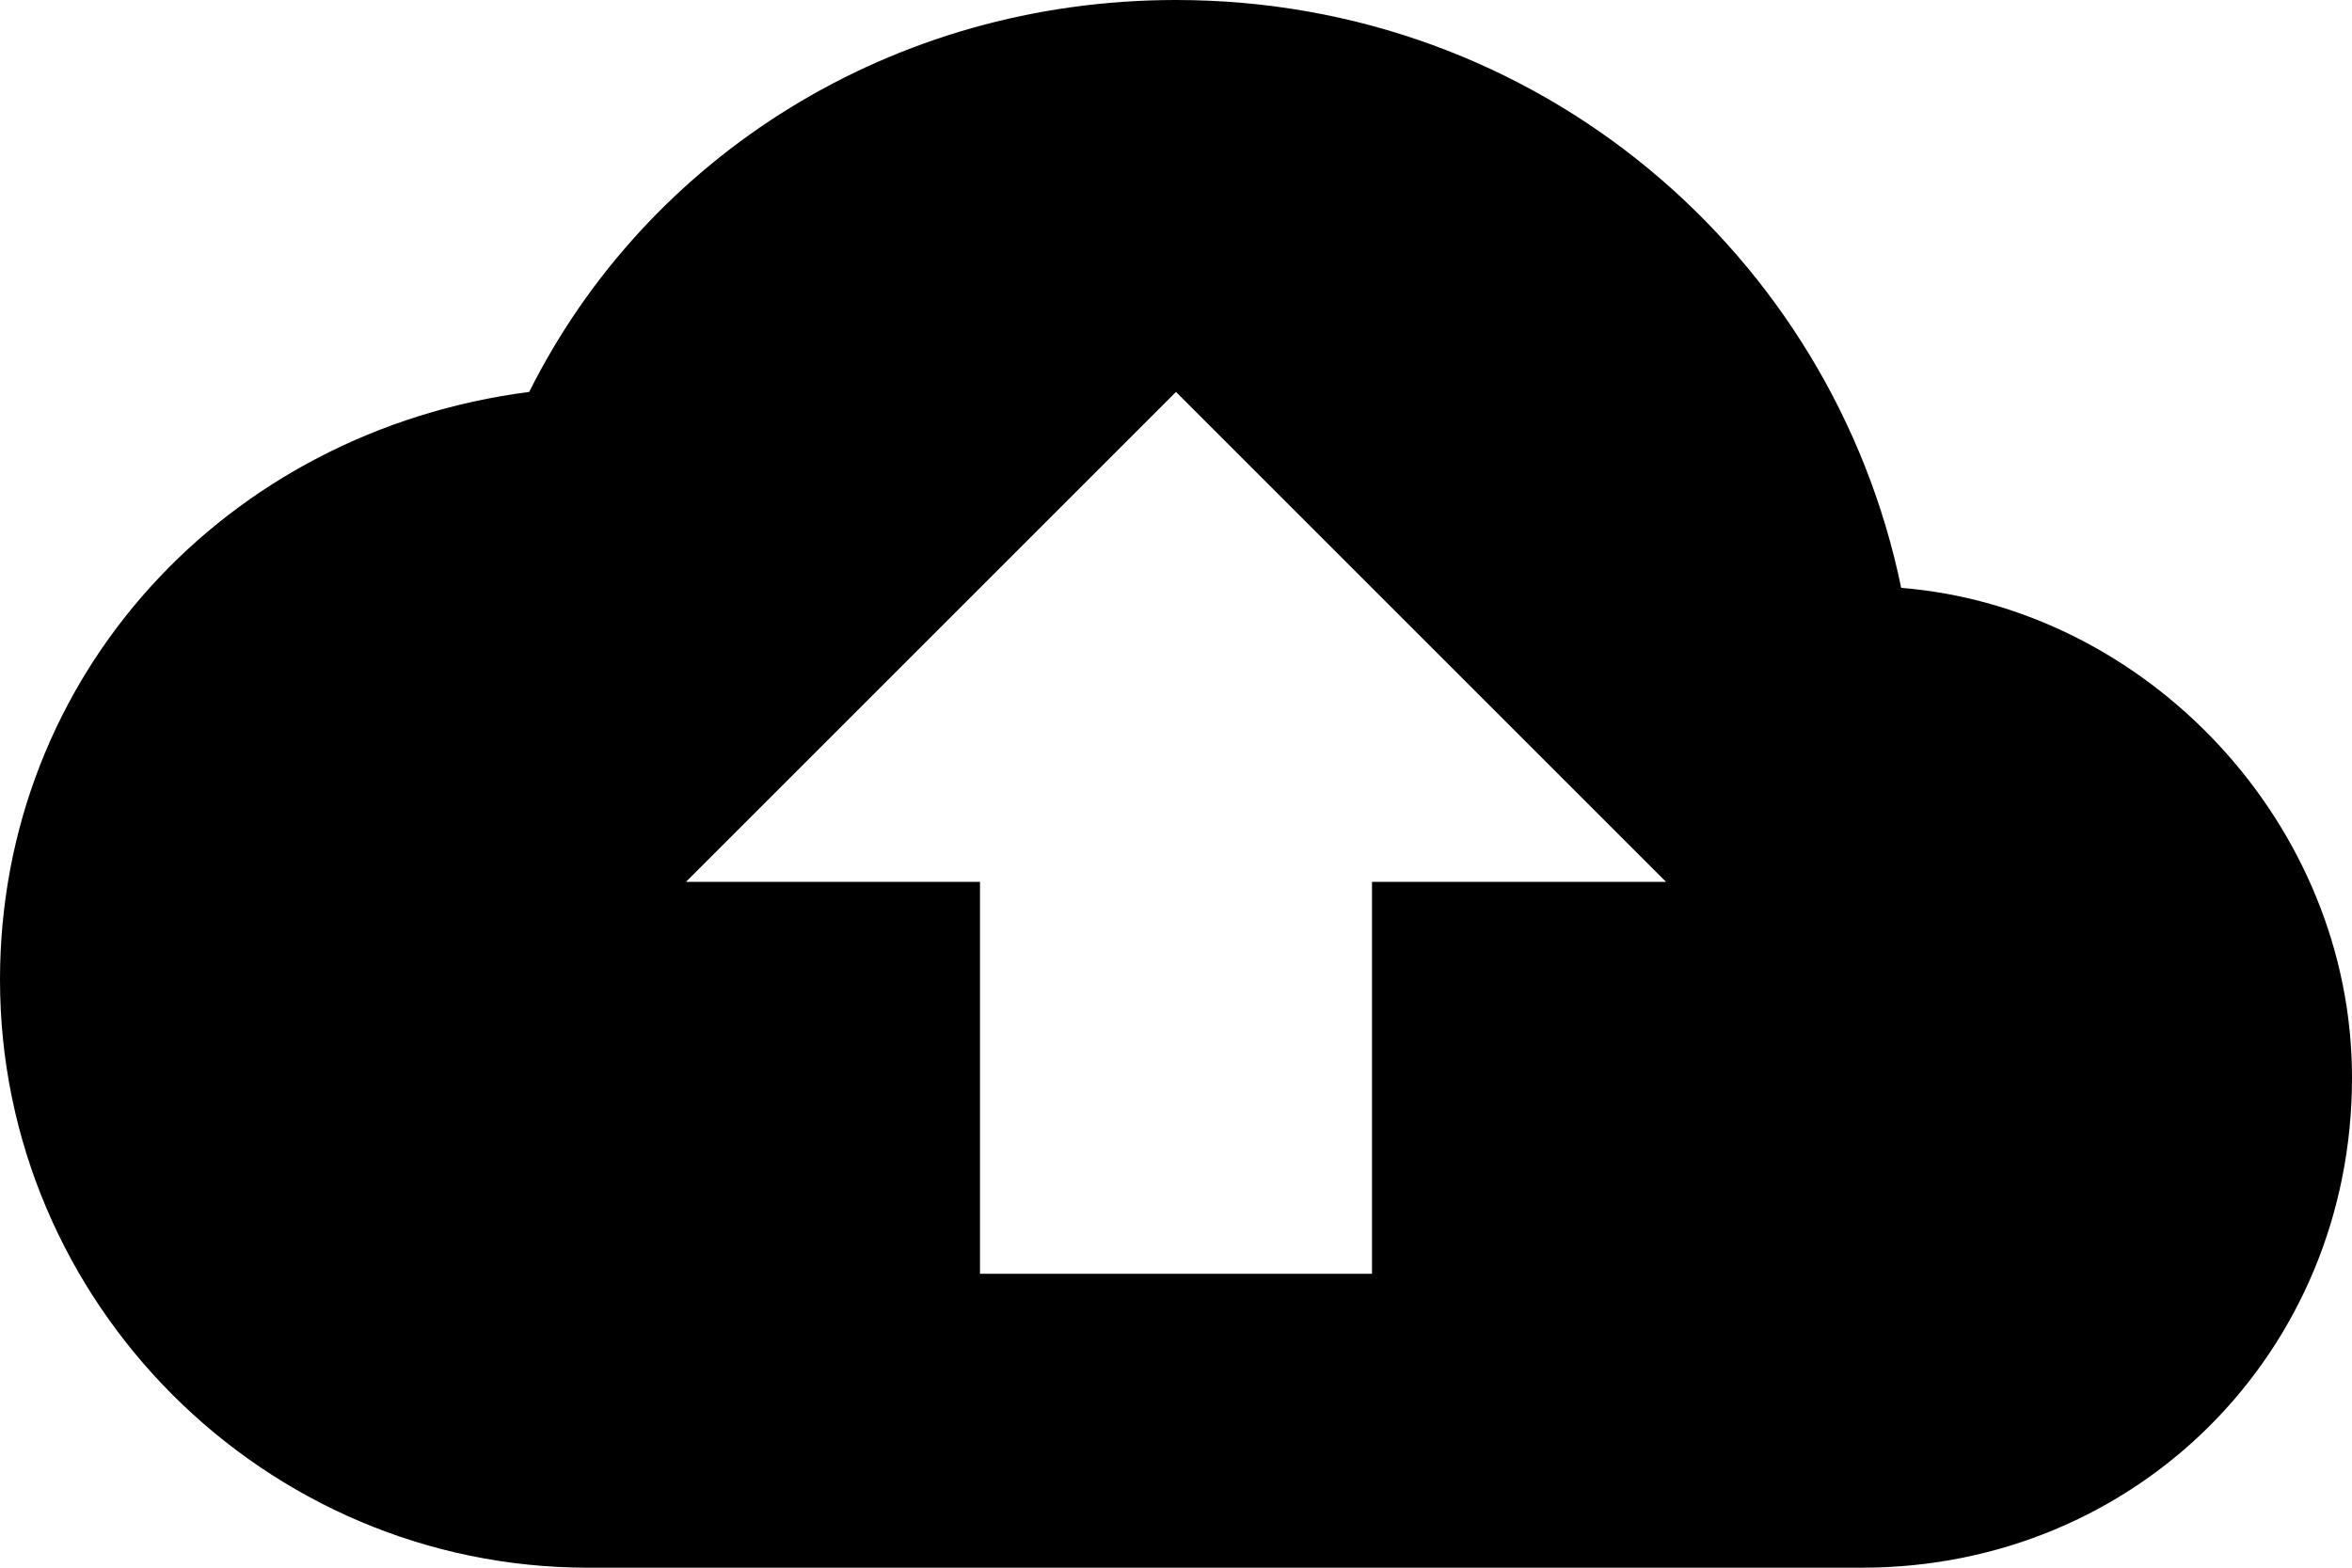
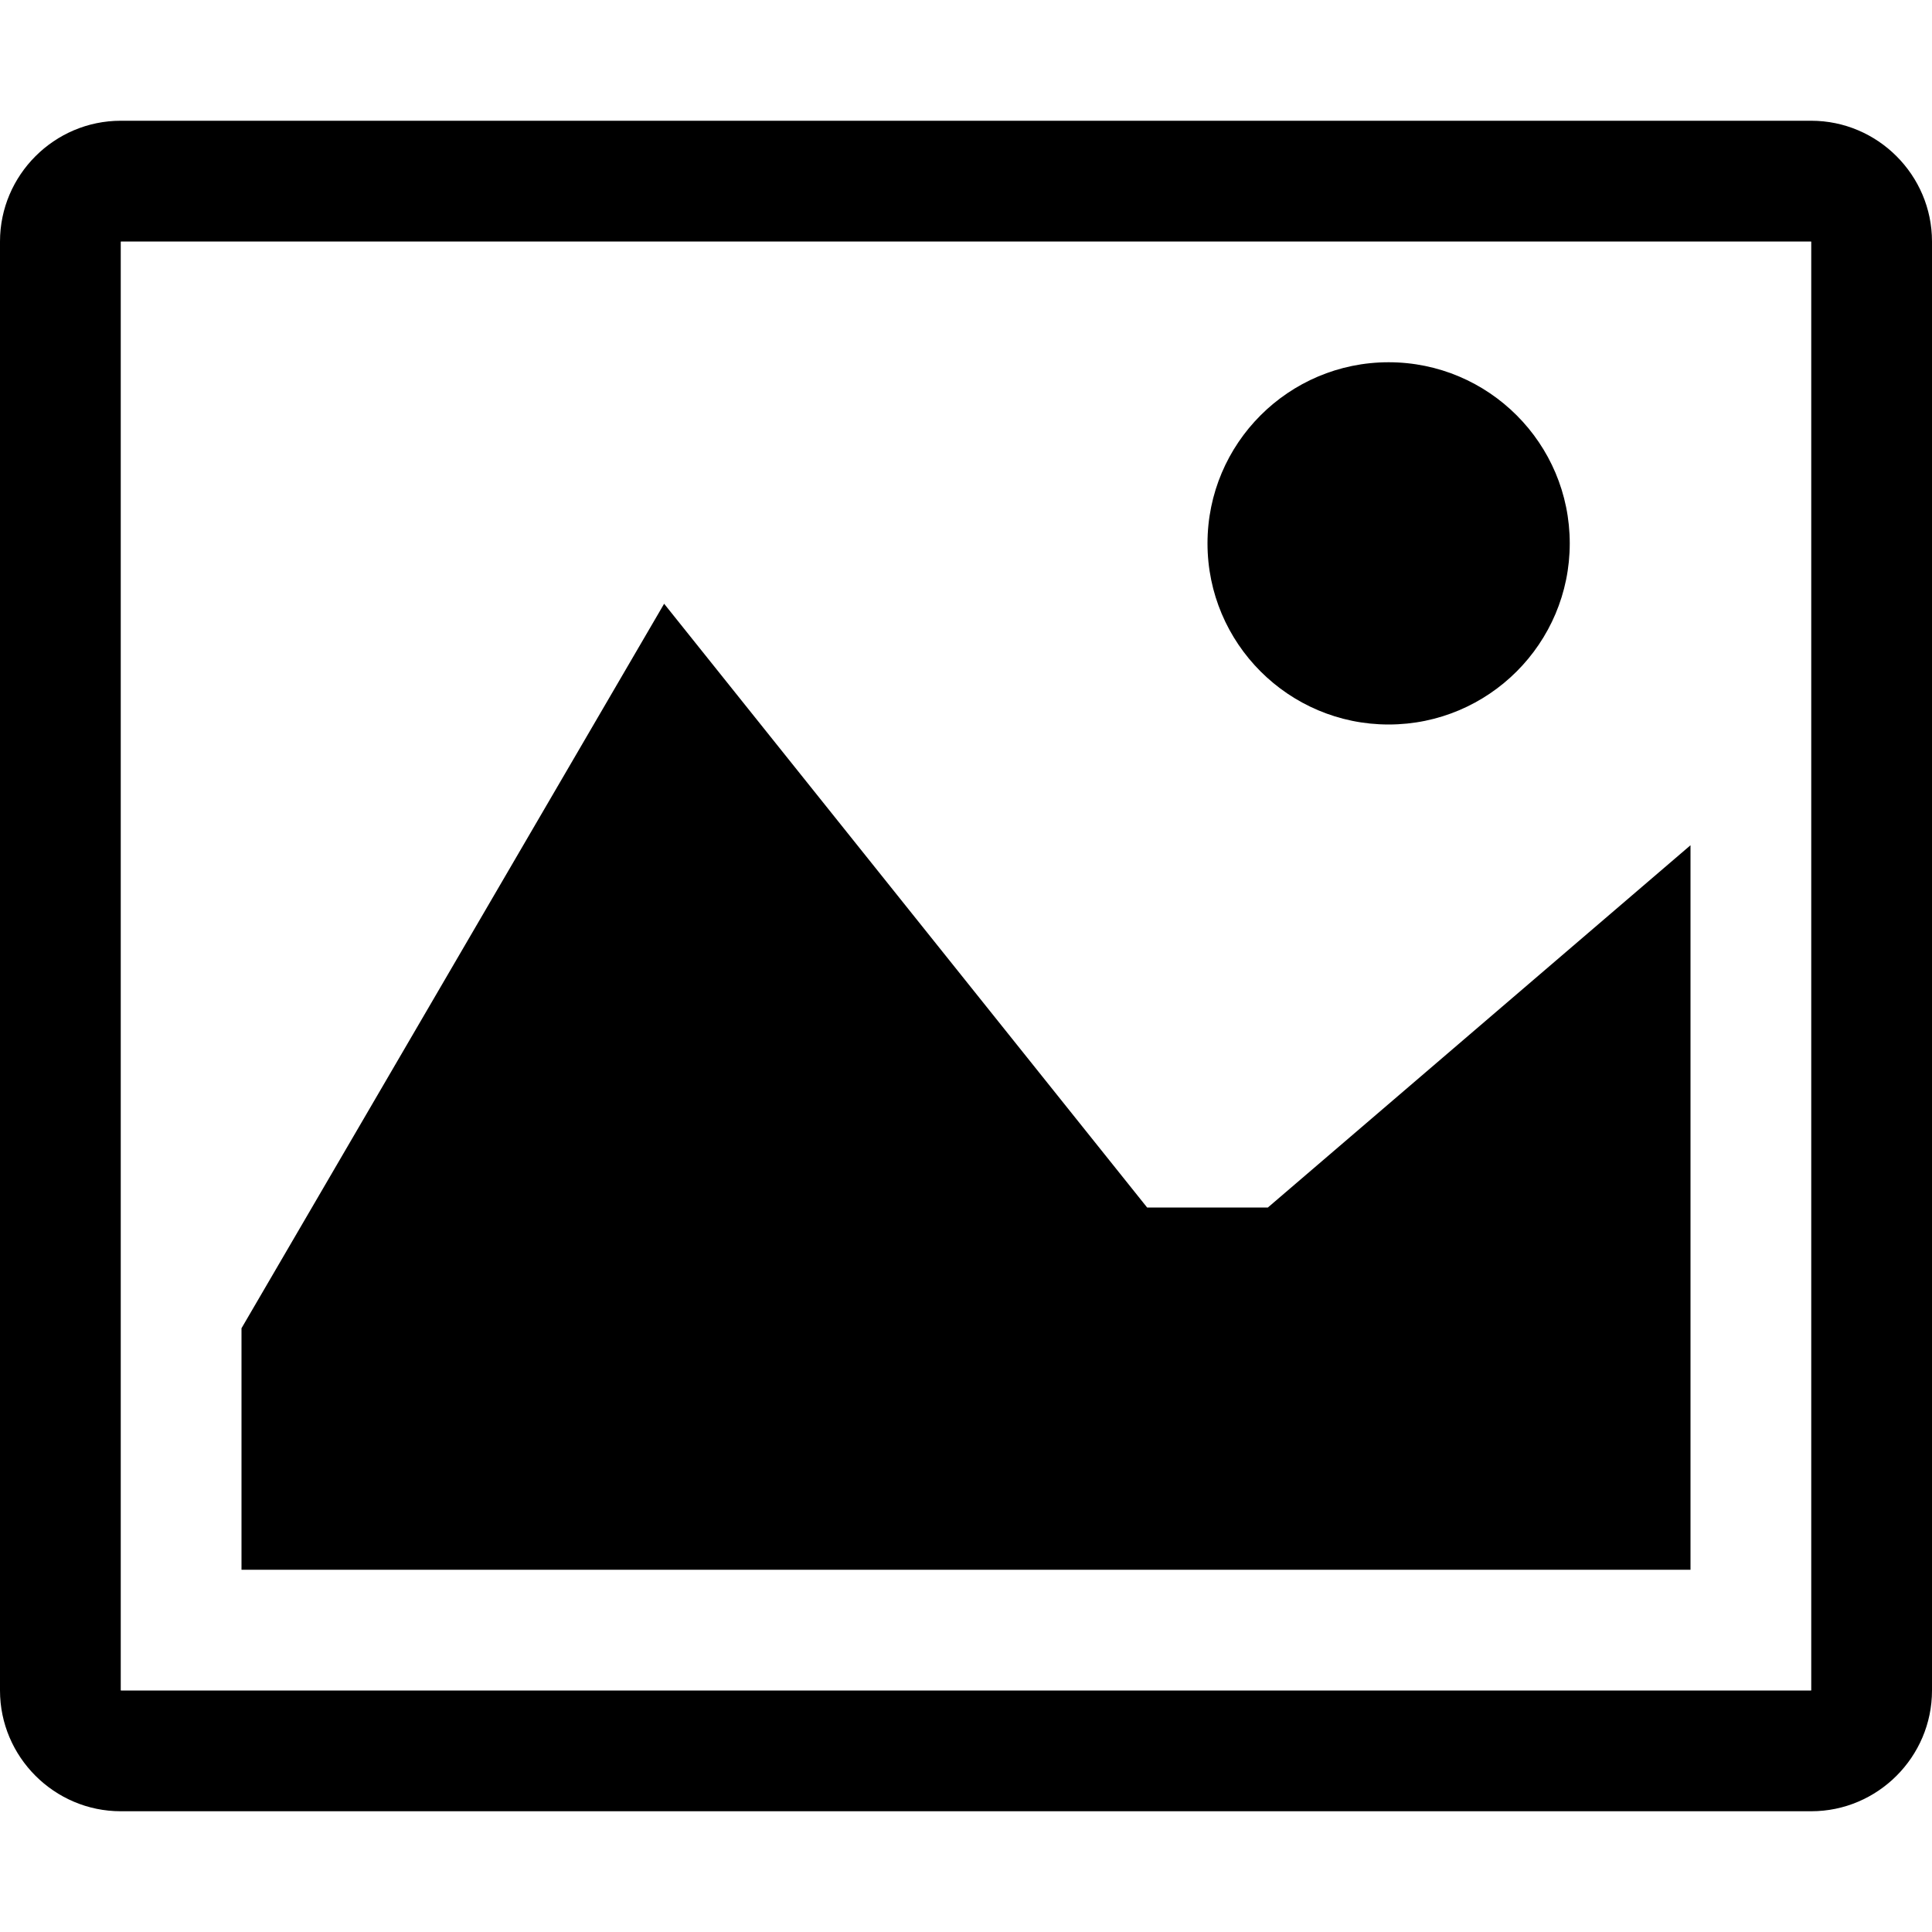
- <svg xmlns="http://www.w3.org/2000/svg" height="16px" version="1.1" viewBox="0 0 24 16" width="24px">
-   <defs />
-   <g fill="none" fill-rule="evenodd" id="Page-1" stroke="none" stroke-width="1">
-     <g fill="#000000" id="Core" transform="translate(-126, -46)">
-       <g id="backup" transform="translate(126, 46)">
-         <path d="M19.4,6 C18.7,2.6 15.7,0 12,0 C9.1,0 6.6,1.6 5.4,4 C2.3,4.4 0,6.9 0,10 C0,13.3 2.7,16 6,16 L19,16 C21.8,16 24,13.8 24,11 C24,8.4 21.9,6.2 19.4,6 L19.4,6 Z M14,9 L14,13 L10,13 L10,9 L7,9 L12,4 L17,9 L14,9 L14,9 Z" id="Shape" />
-       </g>
-     </g>
-   </g>
+ <svg xmlns="http://www.w3.org/2000/svg" version="1.1" width="16" height="16" viewBox="0 0 16 16">
+   <path fill="#000000" d="M14.998 2c0.001 0.001 0.001 0.001 0.002 0.002v11.996c-0.001 0.001-0.001 0.001-0.002 0.002h-13.996c-0.001-0.001-0.001-0.001-0.002-0.002v-11.996c0.001-0.001 0.001-0.001 0.002-0.002h13.996zM15 1h-14c-0.55 0-1 0.45-1 1v12c0 0.55 0.45 1 1 1h14c0.55 0 1-0.45 1-1v-12c0-0.55-0.45-1-1-1v0z" />
+   <path fill="#000000" d="M13 4.5c0 0.828-0.672 1.5-1.5 1.5s-1.5-0.672-1.5-1.5 0.672-1.5 1.5-1.5 1.5 0.672 1.5 1.5z" />
+   <path fill="#000000" d="M14 13h-12v-2l3.5-6 4 5h1l3.5-3z" />
</svg>
